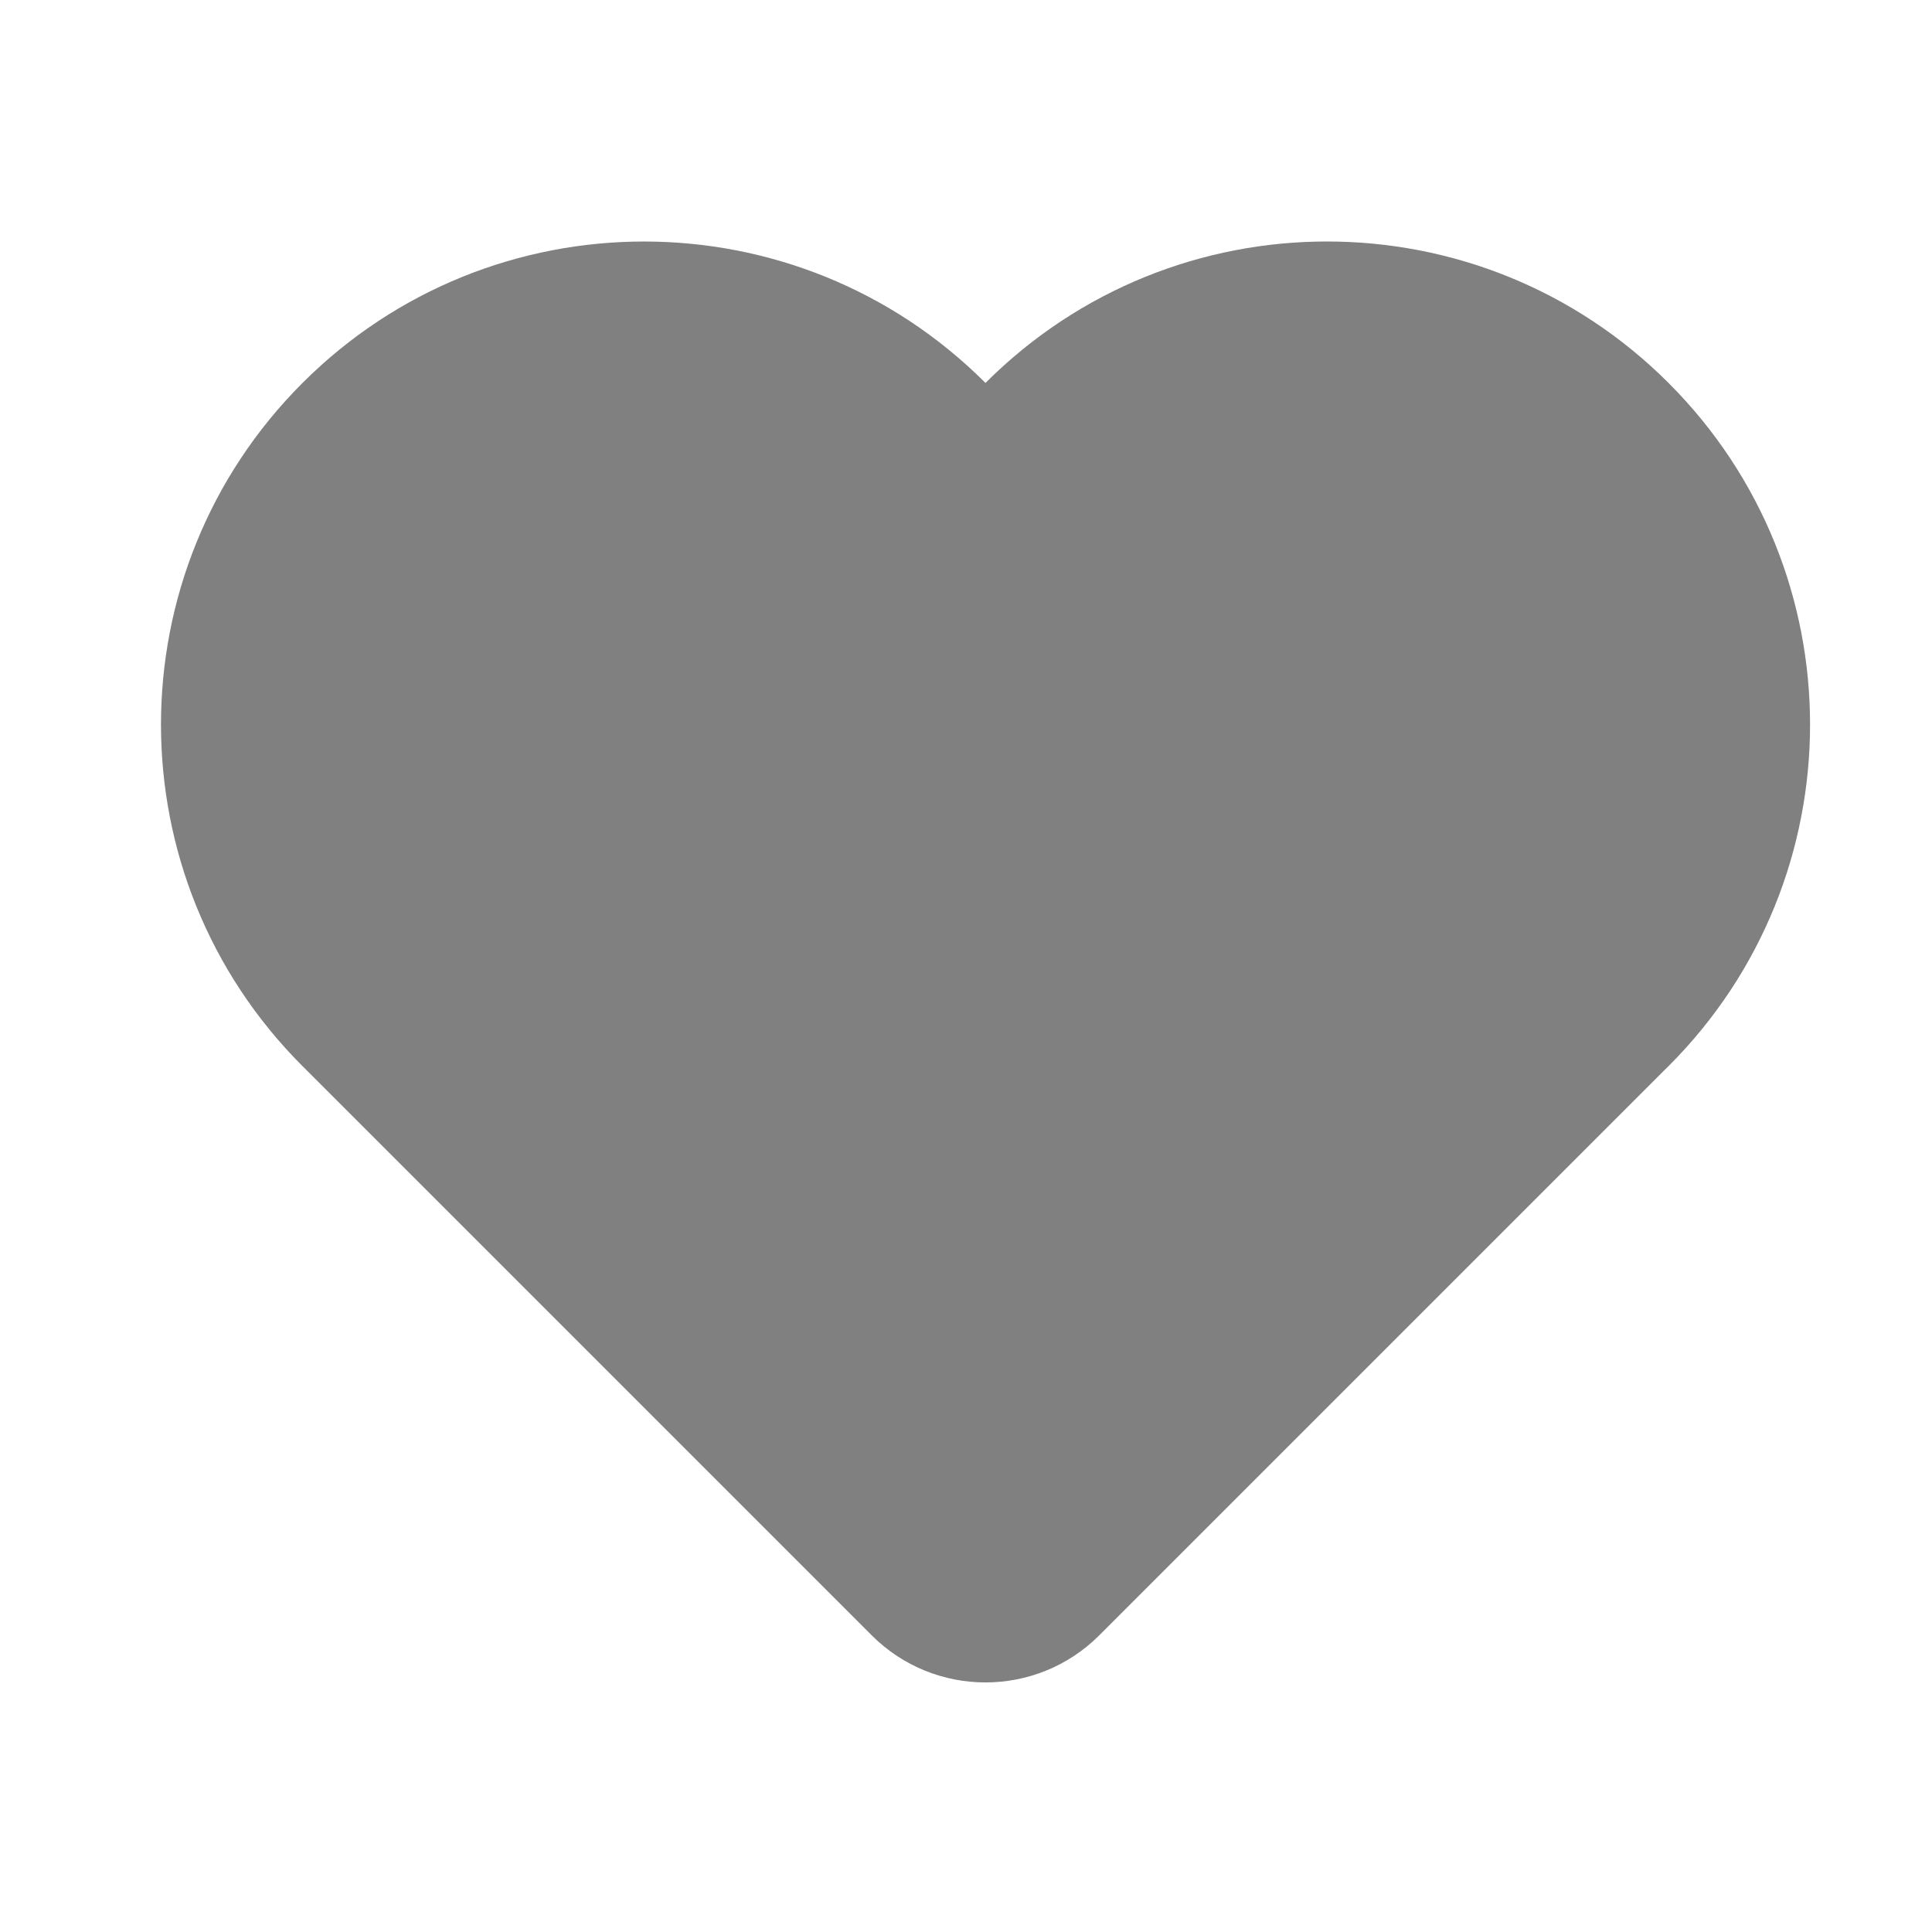
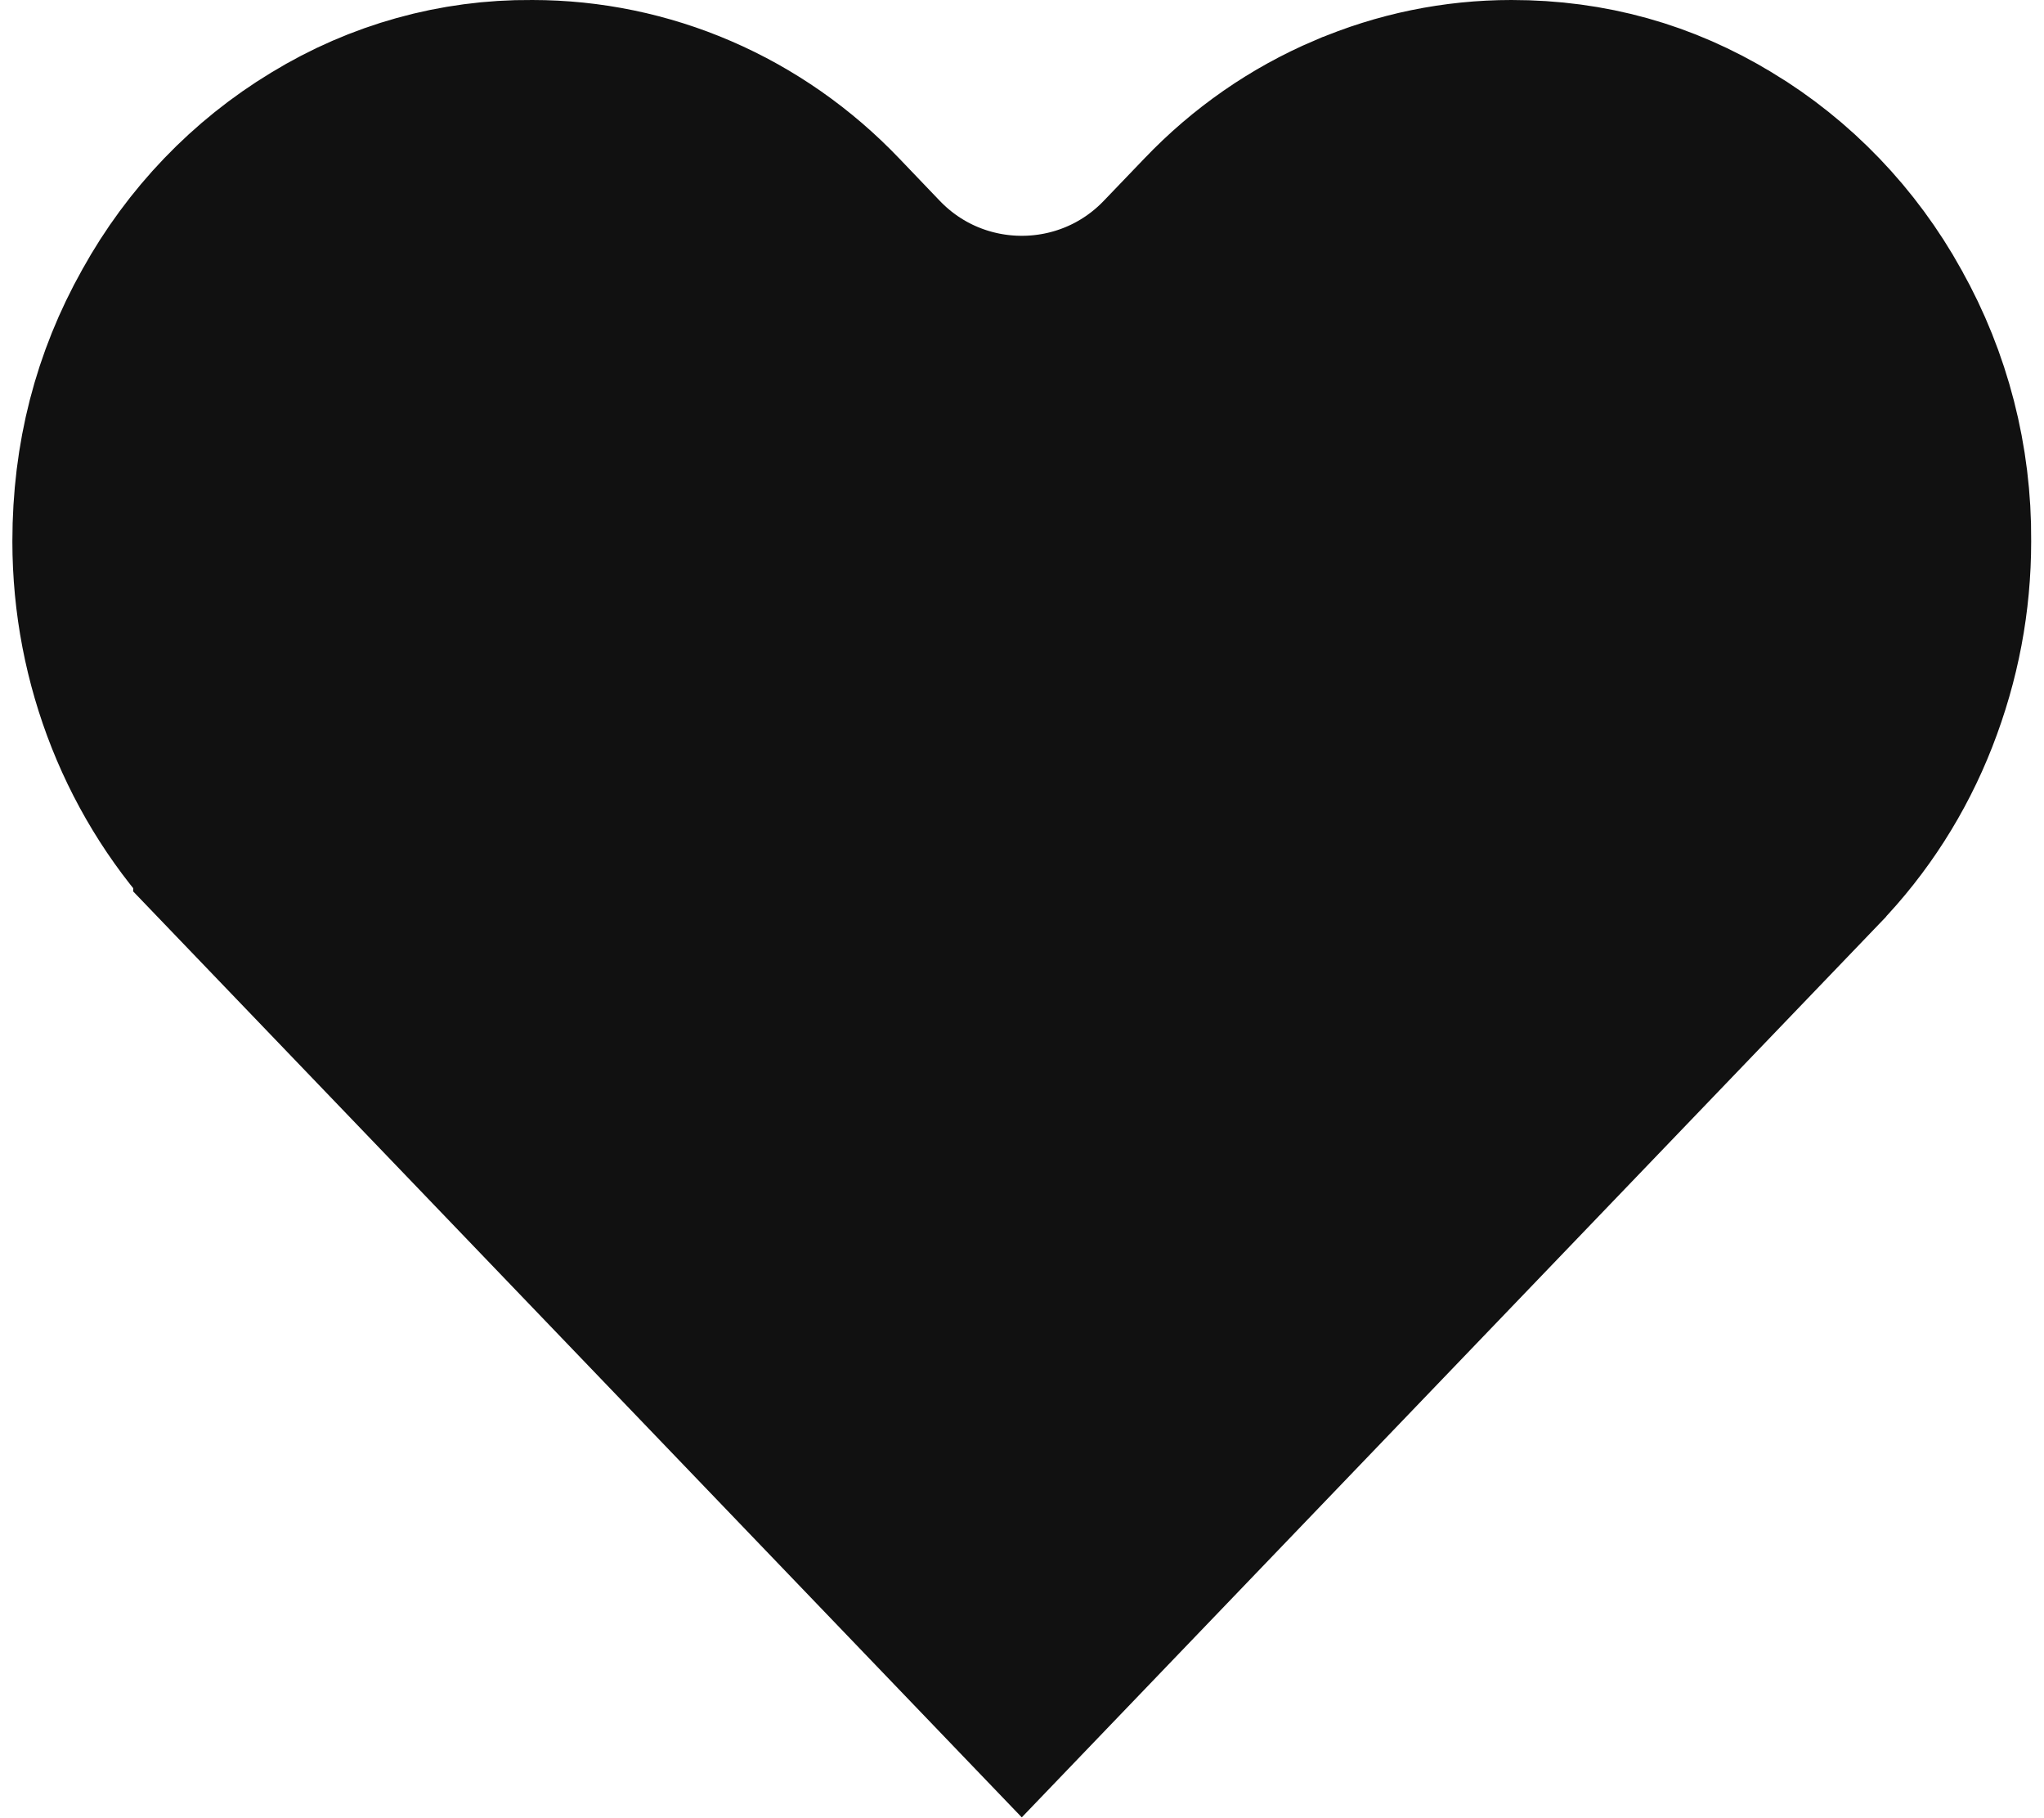
- <svg xmlns="http://www.w3.org/2000/svg" width="24" height="24" viewBox="0 0 24 24" fill="none">
-   <path d="M20.665 13.305L13.656 20.314C12.875 21.095 11.609 21.095 10.828 20.314L3.757 13.243C3.757 13.243 3.757 13.243 3.757 13.243C1.414 10.9 1.414 7.101 3.757 4.758C6.1 2.415 9.899 2.414 12.242 4.757C12.242 4.757 12.242 4.757 12.242 4.757C14.585 2.414 18.385 2.414 20.728 4.758C23.071 7.101 23.071 10.9 20.728 13.243C20.707 13.264 20.686 13.284 20.665 13.305Z" fill="#808080" />
+ <svg xmlns="http://www.w3.org/2000/svg" width="18" height="16" viewBox="0 0 18 16" fill="none">
+   <path d="M15.089 1.495L15.091 1.496C15.632 1.823 16.084 2.292 16.398 2.859L16.398 2.859L16.401 2.865C16.723 3.439 16.892 4.092 16.887 4.759H16.887V4.766C16.887 5.26 16.797 5.741 16.613 6.212C16.433 6.673 16.165 7.091 15.827 7.441L15.825 7.444L8.998 14.556L2.173 7.446C2.173 7.446 2.173 7.445 2.173 7.445C1.493 6.736 1.109 5.774 1.109 4.767V4.766C1.109 4.067 1.273 3.439 1.596 2.863L1.596 2.863L1.599 2.858C1.913 2.291 2.364 1.823 2.904 1.496L2.904 1.496L2.909 1.493C3.446 1.165 4.058 0.995 4.679 1V1L4.687 1C5.152 1 5.614 1.095 6.044 1.281C6.475 1.467 6.867 1.741 7.197 2.087L7.197 2.087L7.199 2.089L7.555 2.461C8.342 3.281 9.654 3.281 10.441 2.461L10.798 2.089L10.798 2.089L10.801 2.086C11.134 1.737 11.531 1.462 11.966 1.277L11.966 1.277L11.97 1.276C12.396 1.093 12.851 1 13.31 1C13.959 1 14.546 1.165 15.089 1.495Z" fill="#111111" stroke="#111111" stroke-width="2" />
</svg>
